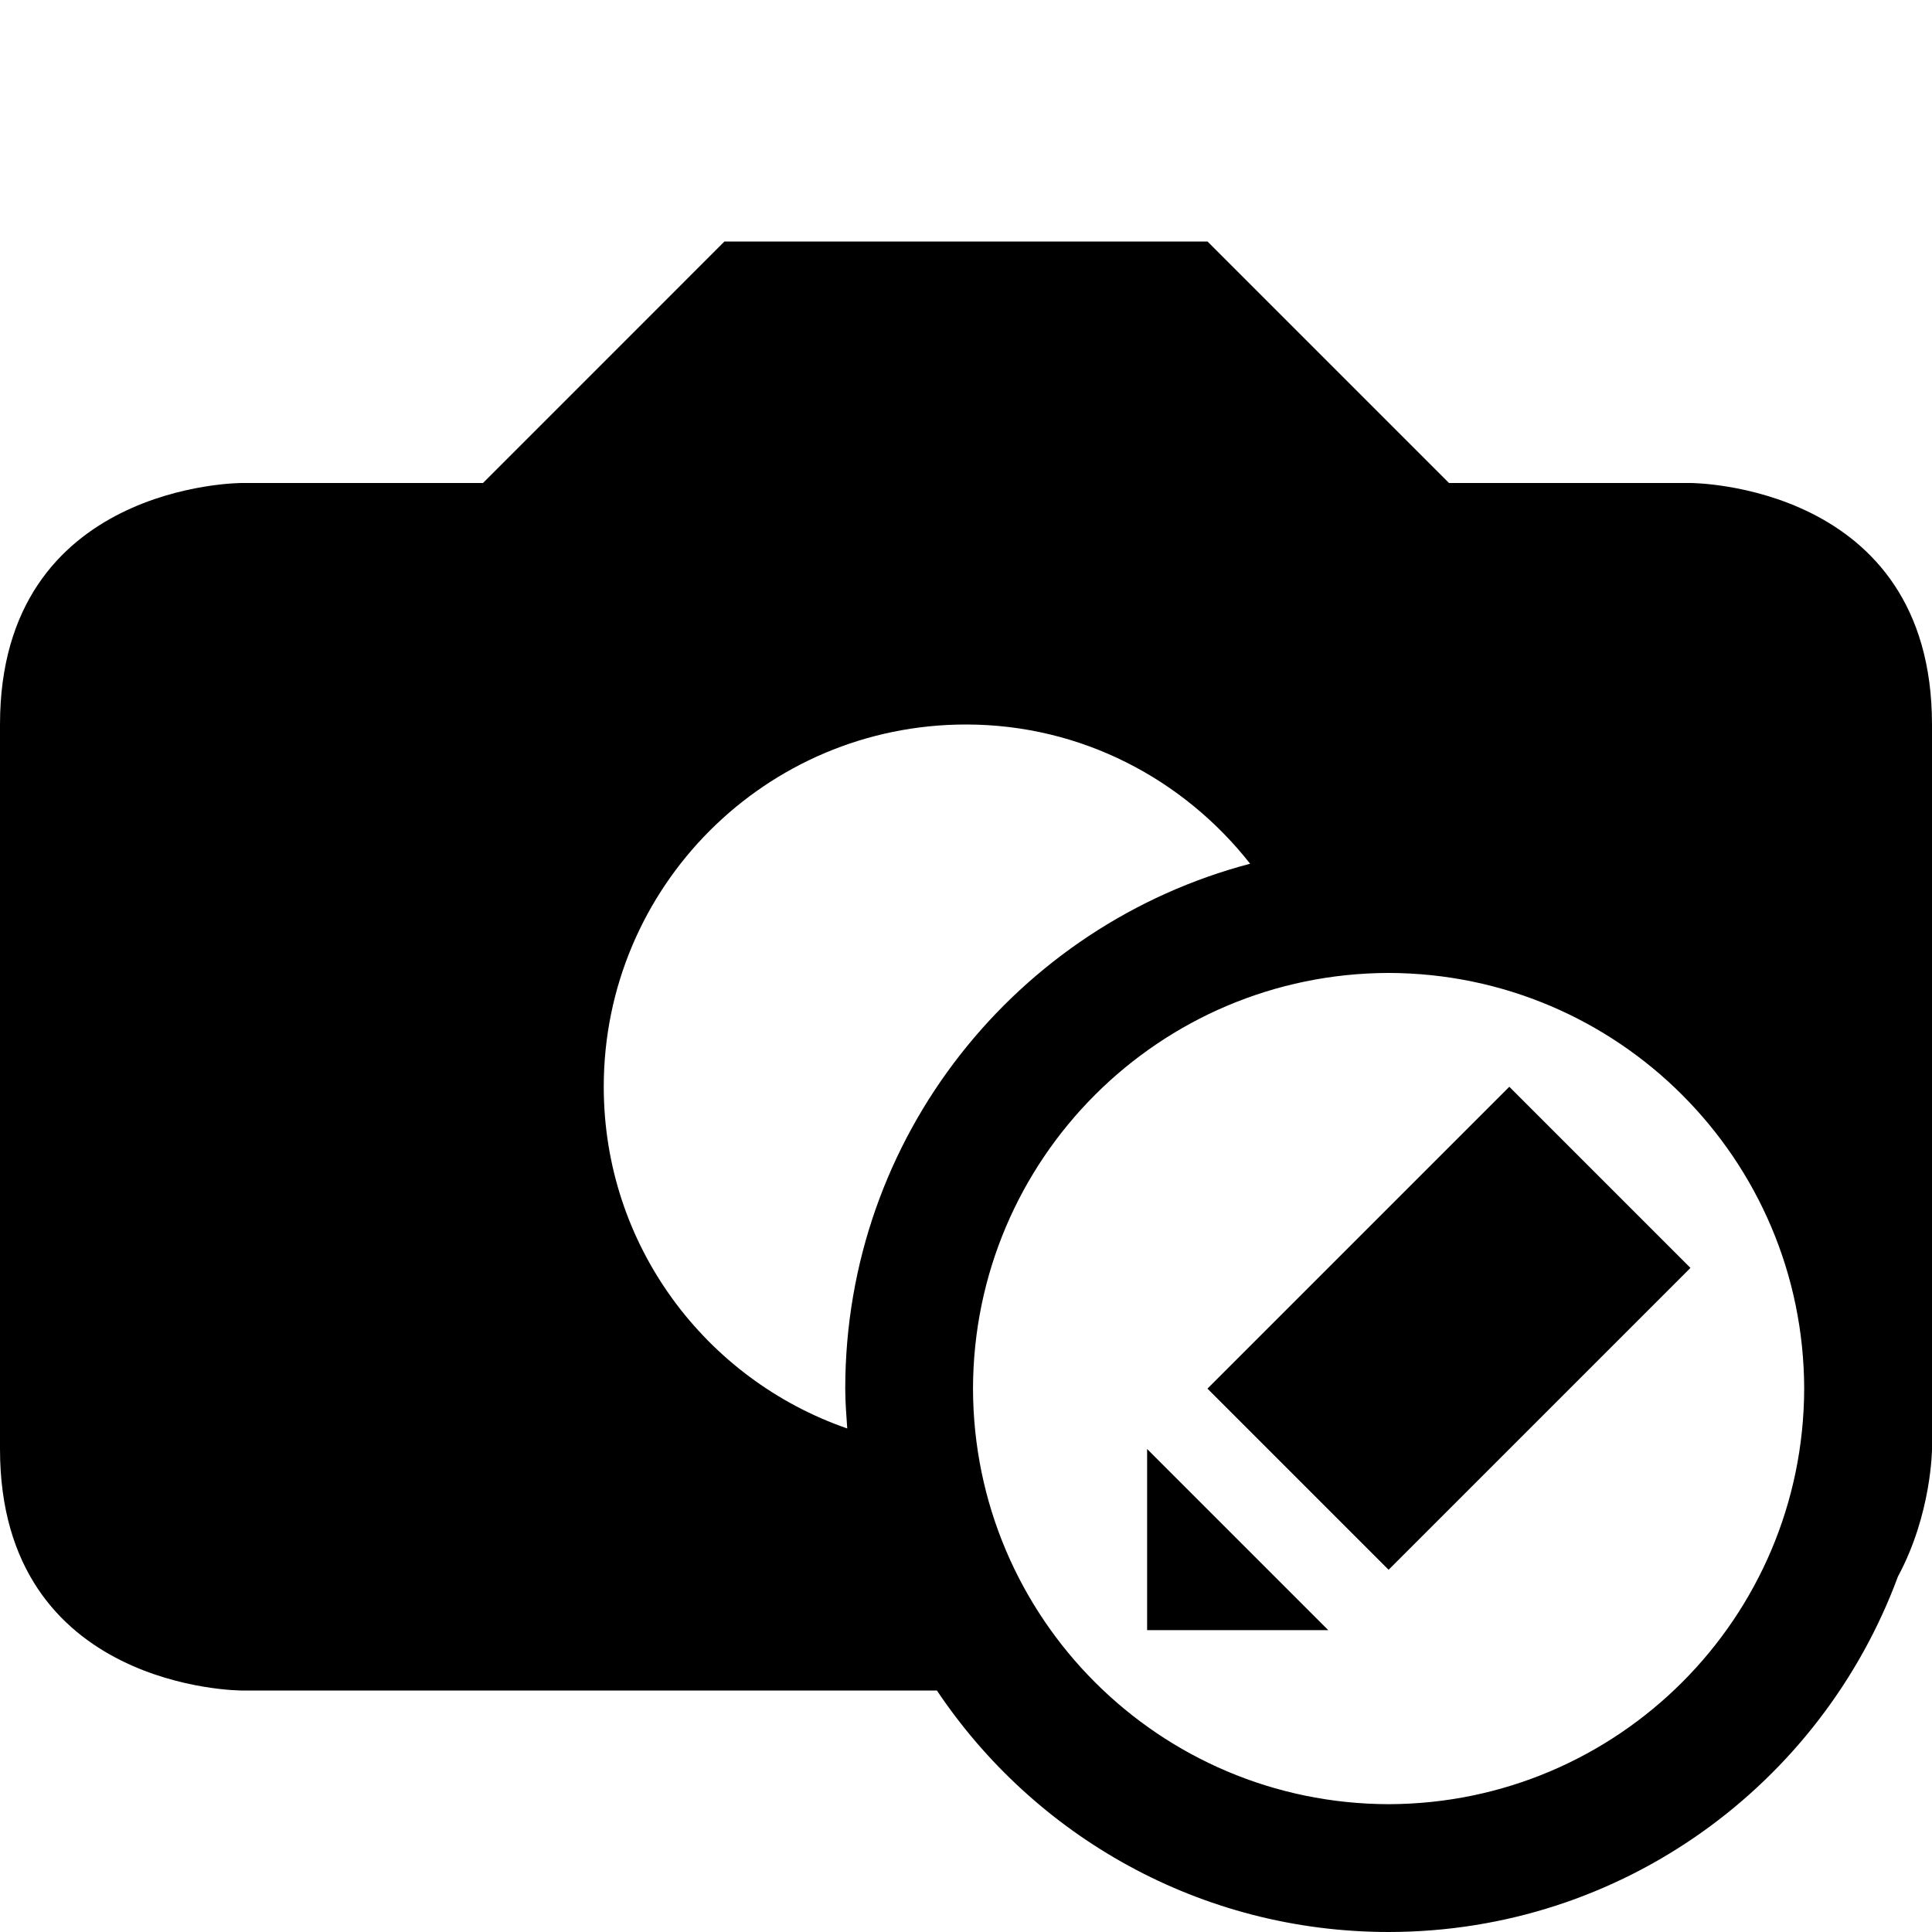
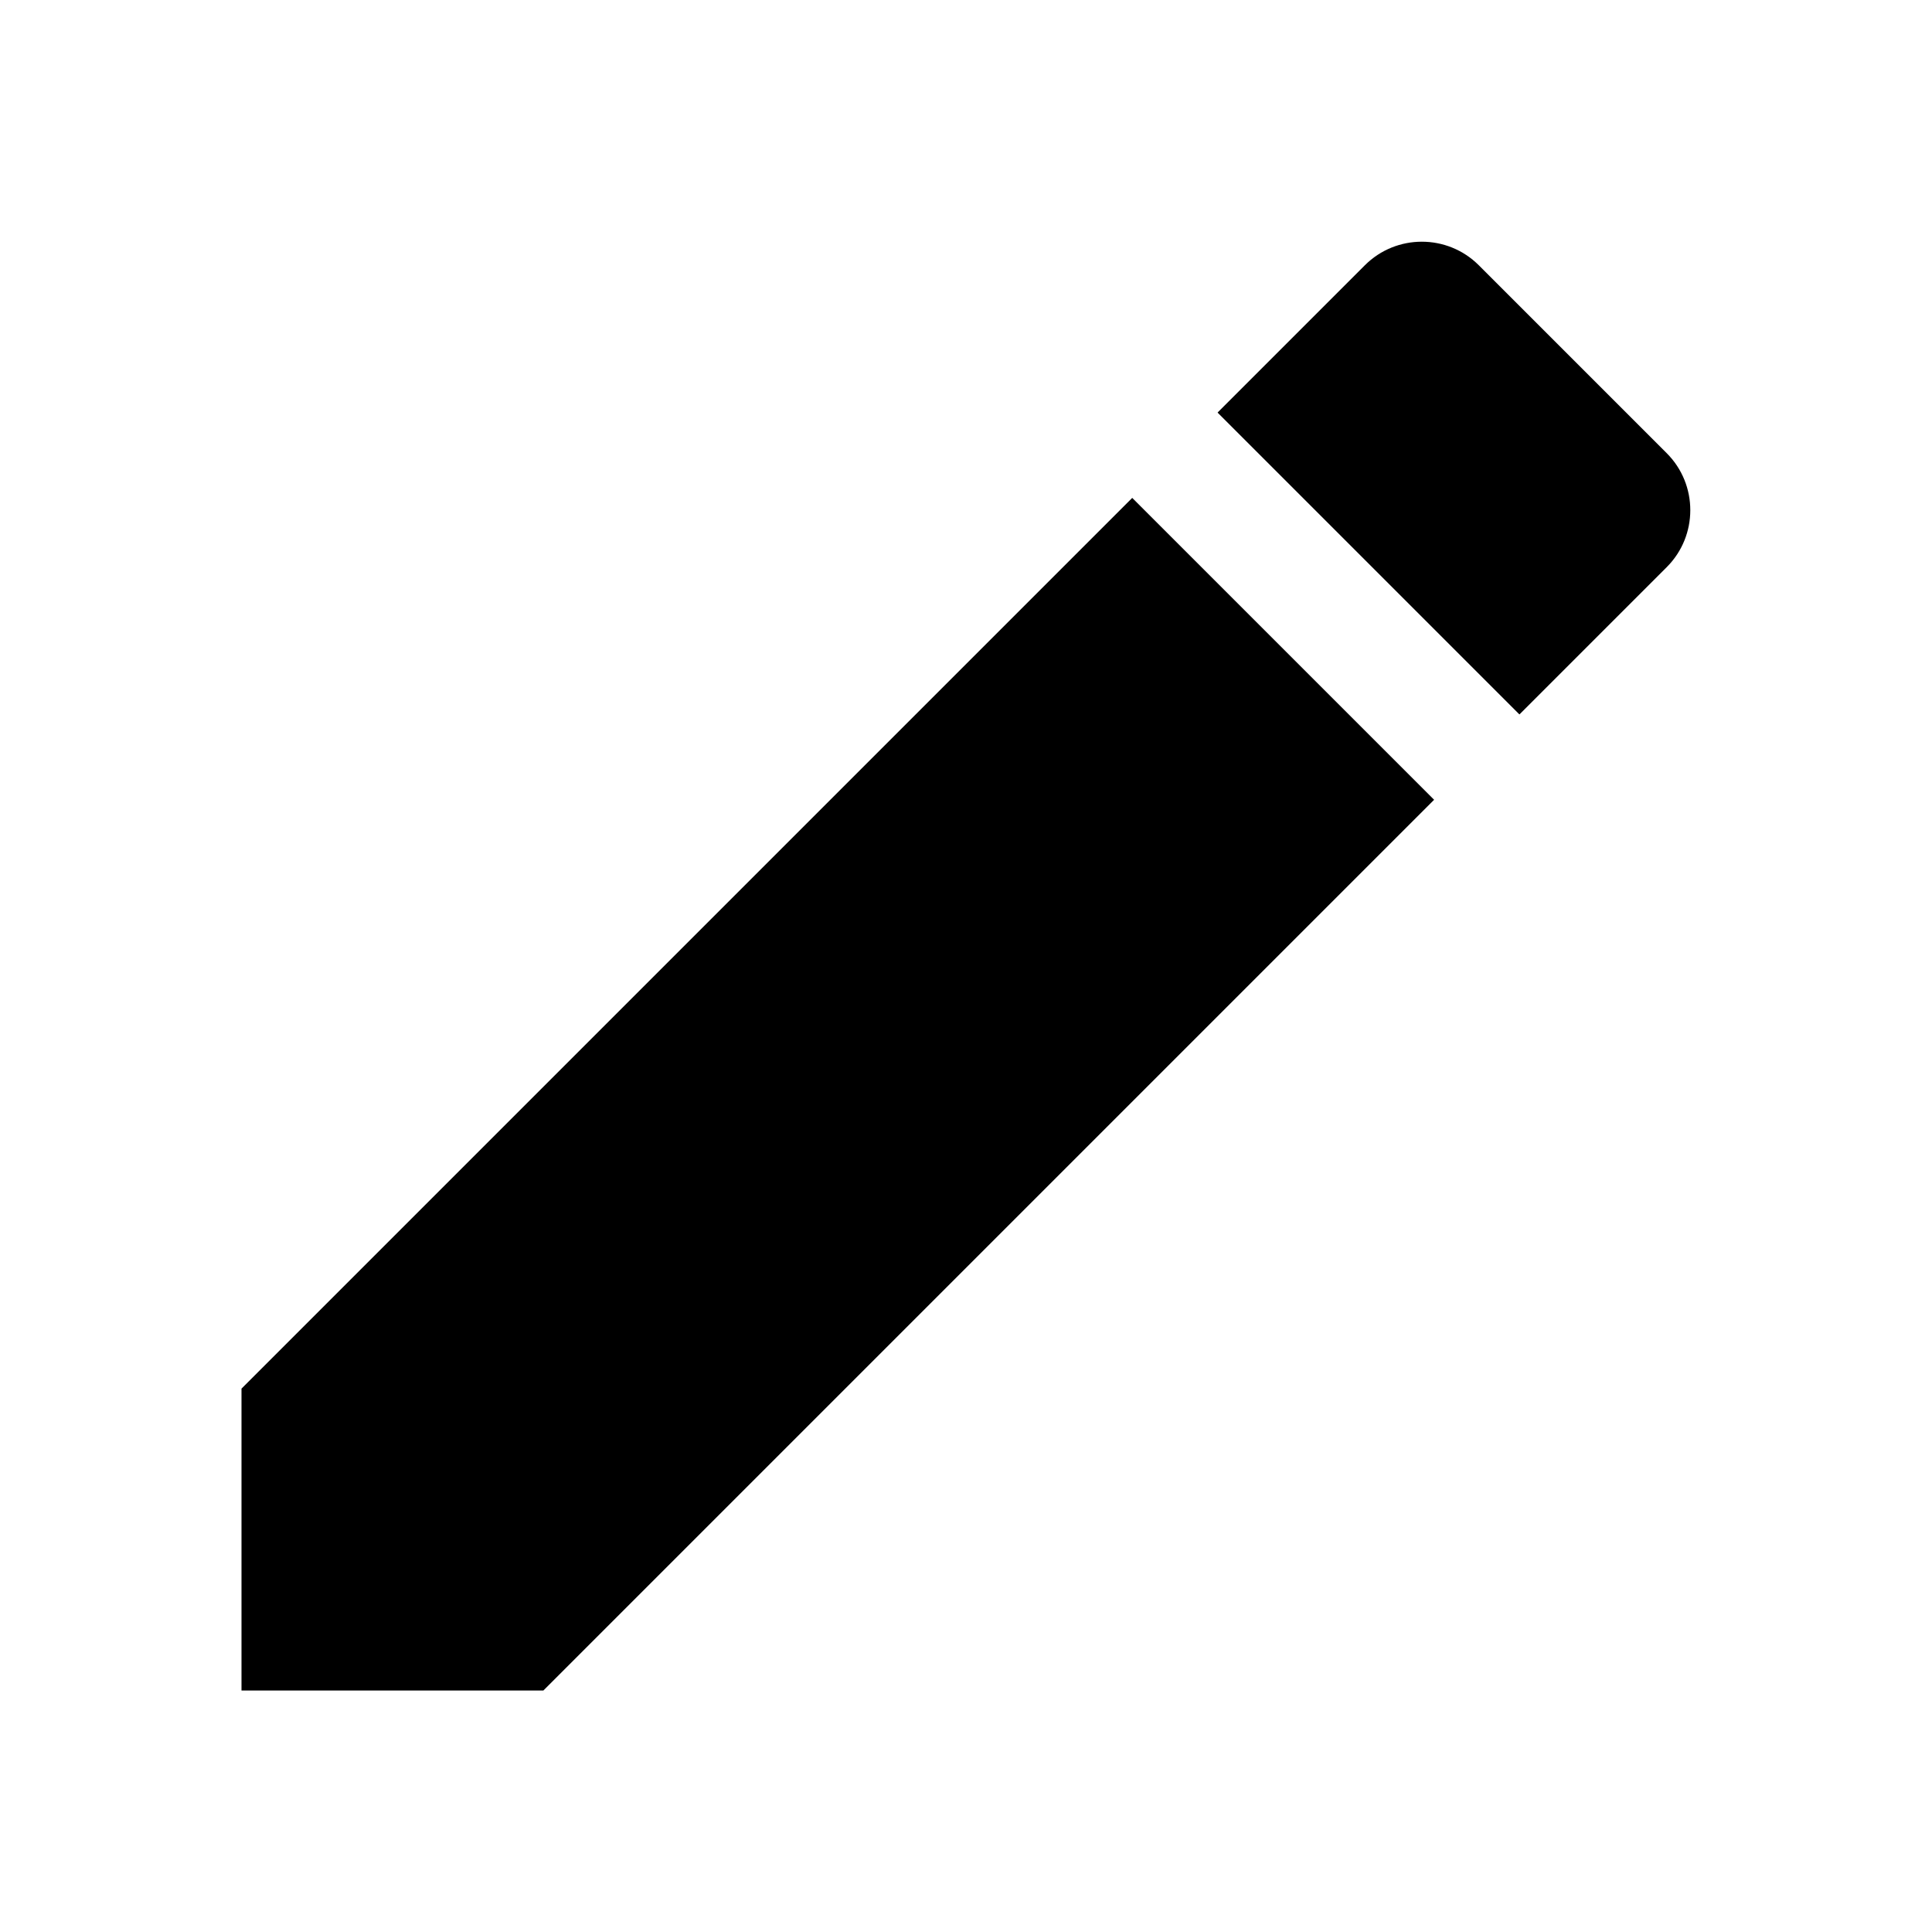
- <svg xmlns="http://www.w3.org/2000/svg" enable-background="new 0 0 32 32" height="32px" id="svg2" version="1.1" viewBox="0 0 32 32" width="32px" xml:space="preserve">
-   <g id="background">
-     <rect fill="none" height="32" width="32" />
-   </g>
-   <g id="image_x5F_edit">
-     <path d="M28,8h-4l-4-4h-8.001L8,8H4c0,0-4,0-4,4v12c0,4,4,4,4,4s5.662,0,11.518,0c1.614,2.411,4.361,3.999,7.482,4   c3.875-0.002,7.167-2.454,8.436-5.888C31.995,25.076,32,24,32,24s0-8,0-12S28,8,28,8z M14.033,23.66C11.686,22.847,10,20.626,10,18   c0-3.312,2.684-6,6-6c1.914,0,3.607,0.908,4.706,2.306C16.848,15.321,14,18.822,14,23C14,23.223,14.018,23.441,14.033,23.66z    M23,29.883c-3.801-0.009-6.876-3.084-6.884-6.883c0.008-3.801,3.083-6.876,6.884-6.885c3.799,0.009,6.874,3.084,6.883,6.885   C29.874,26.799,26.799,29.874,23,29.883z" />
-     <polygon points="19,27 22,27 19,24  " />
-     <rect height="7.071" transform="matrix(-0.7071 -0.7071 0.7071 -0.7071 25.4142 54.5269)" width="4.243" x="21.879" y="18.464" />
-   </g>
+ <svg xmlns="http://www.w3.org/2000/svg" height="48" viewBox="0 0 48 48" width="48">
+   <path d="M6 34.5v7.5h7.5l22.13-22.13-7.5-7.5-22.13 22.13zm35.41-20.41c.78-.78.78-2.05 0-2.83l-4.67-4.67c-.78-.78-2.05-.78-2.83 0l-3.66 3.66 7.5 7.5 3.66-3.66z" />
+   <path d="M0 0h48v48h-48z" fill="none" />
</svg>
